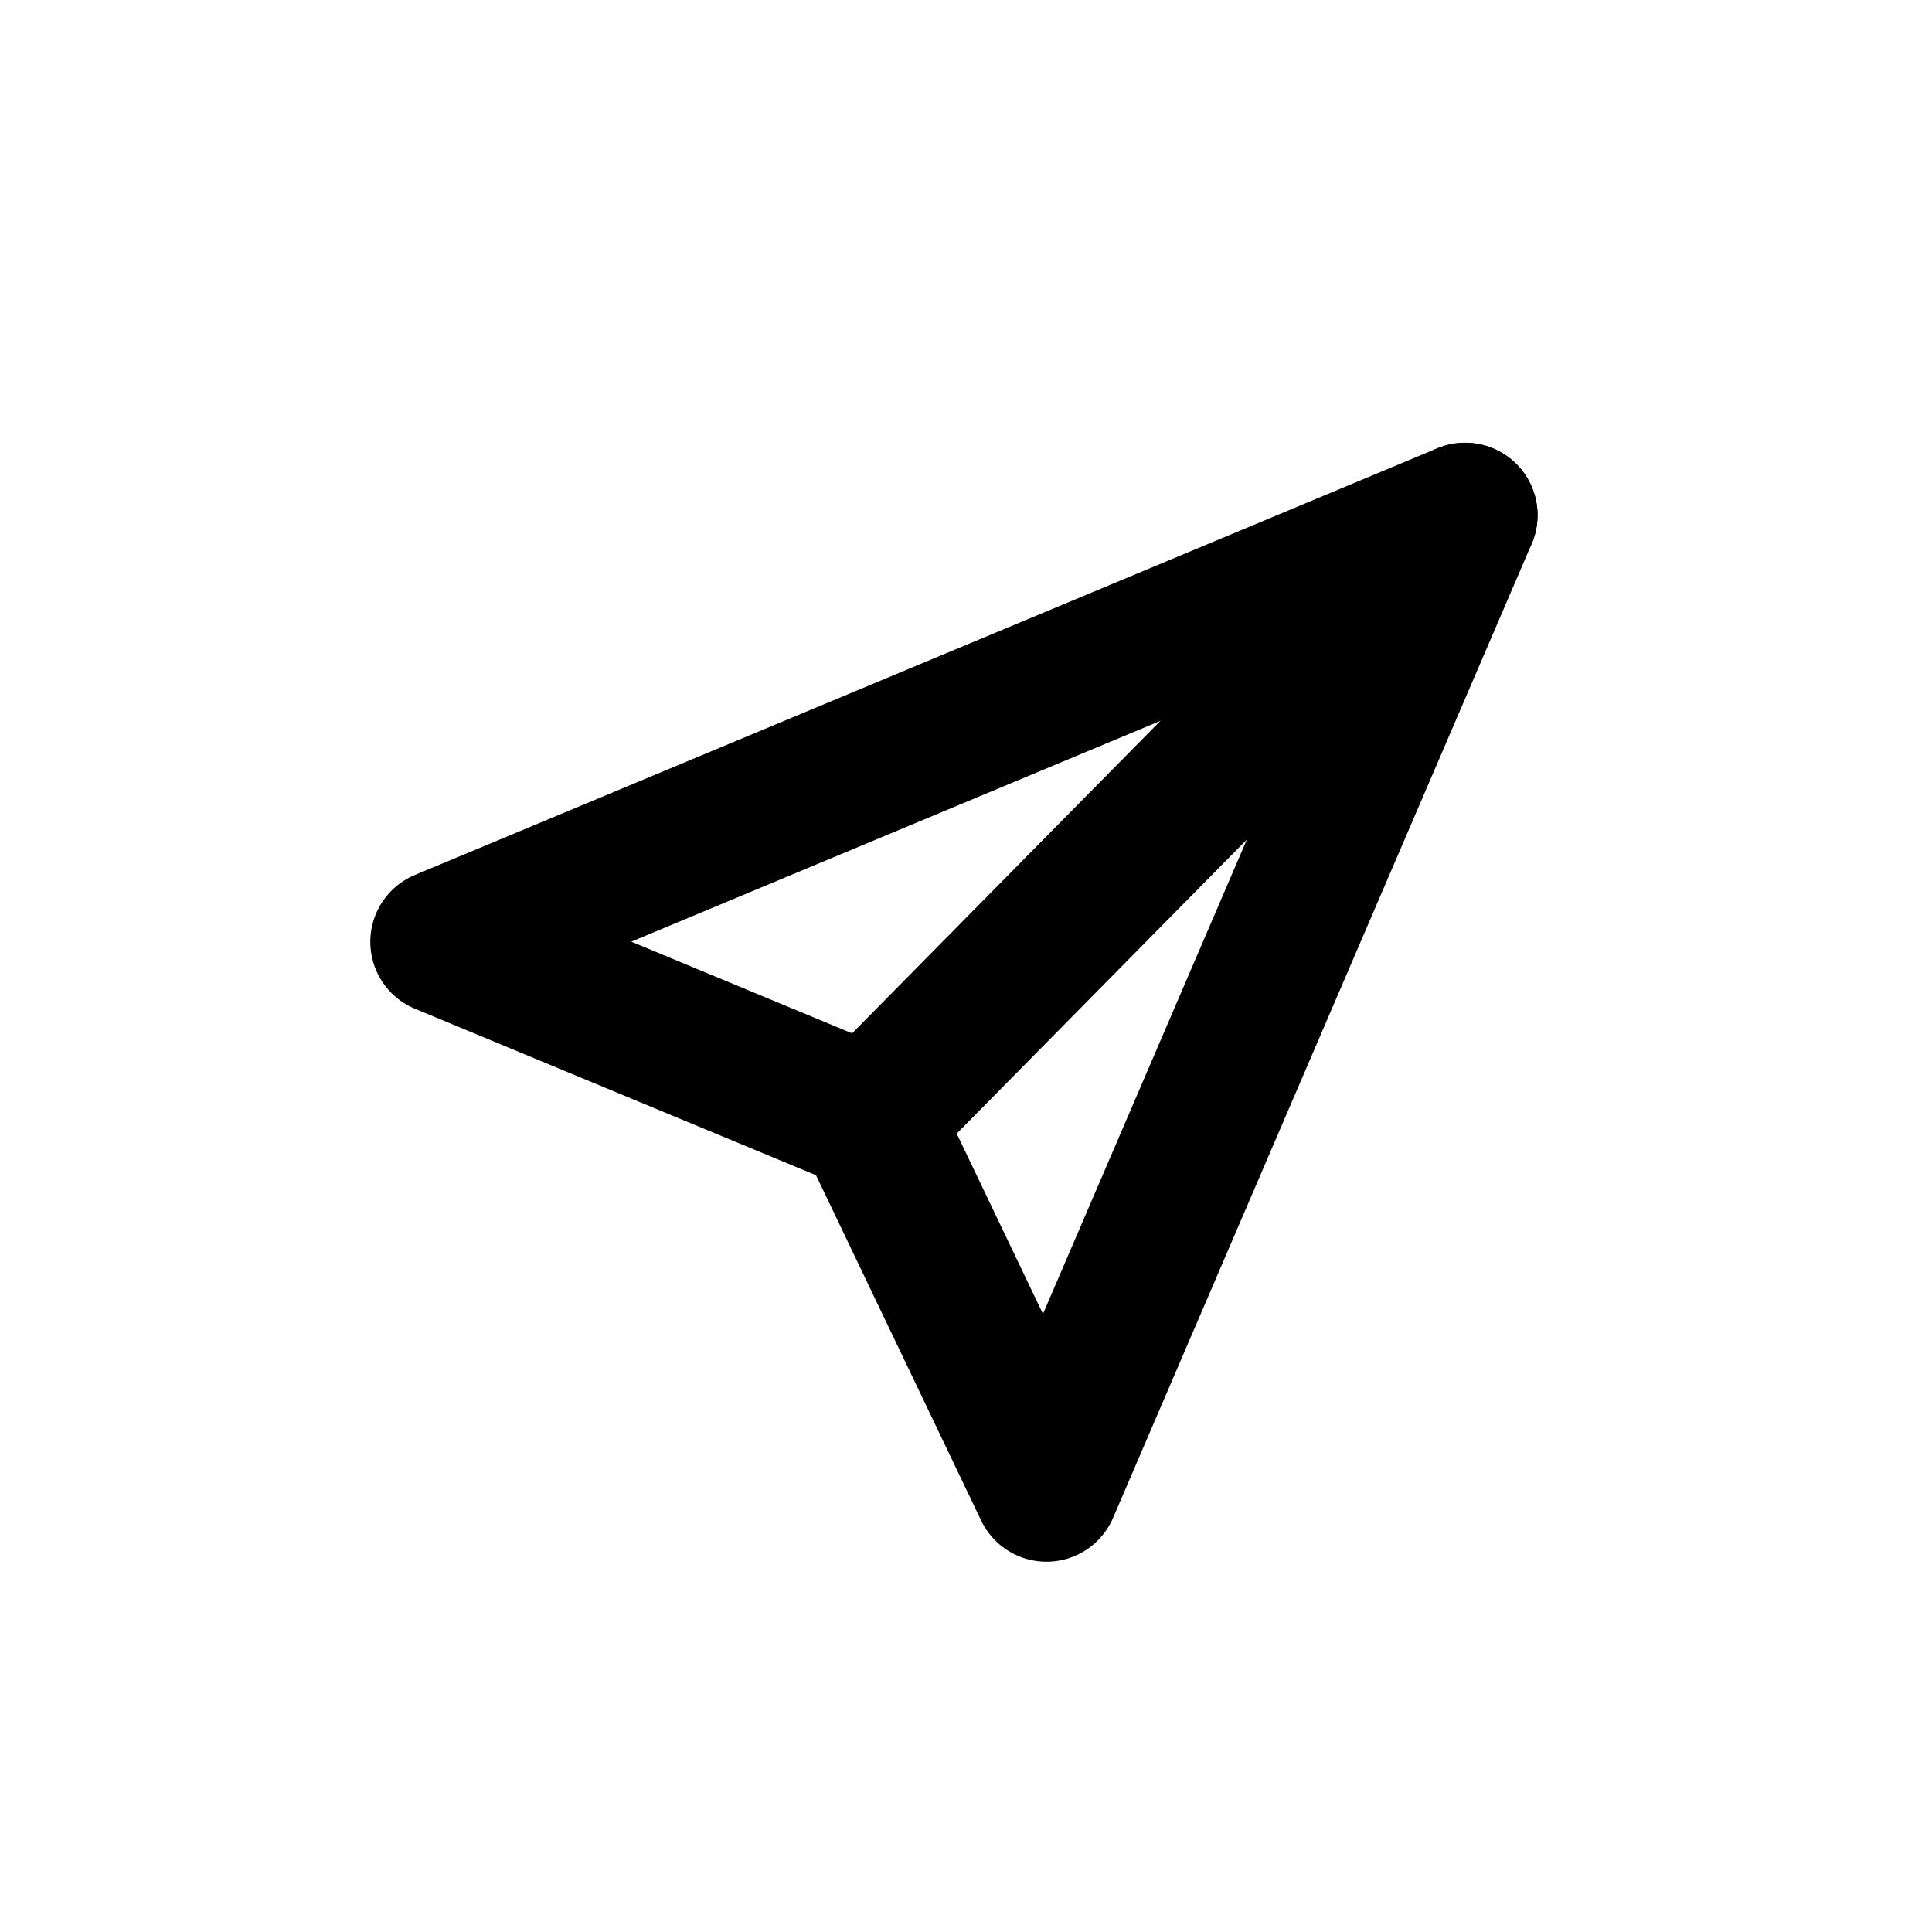
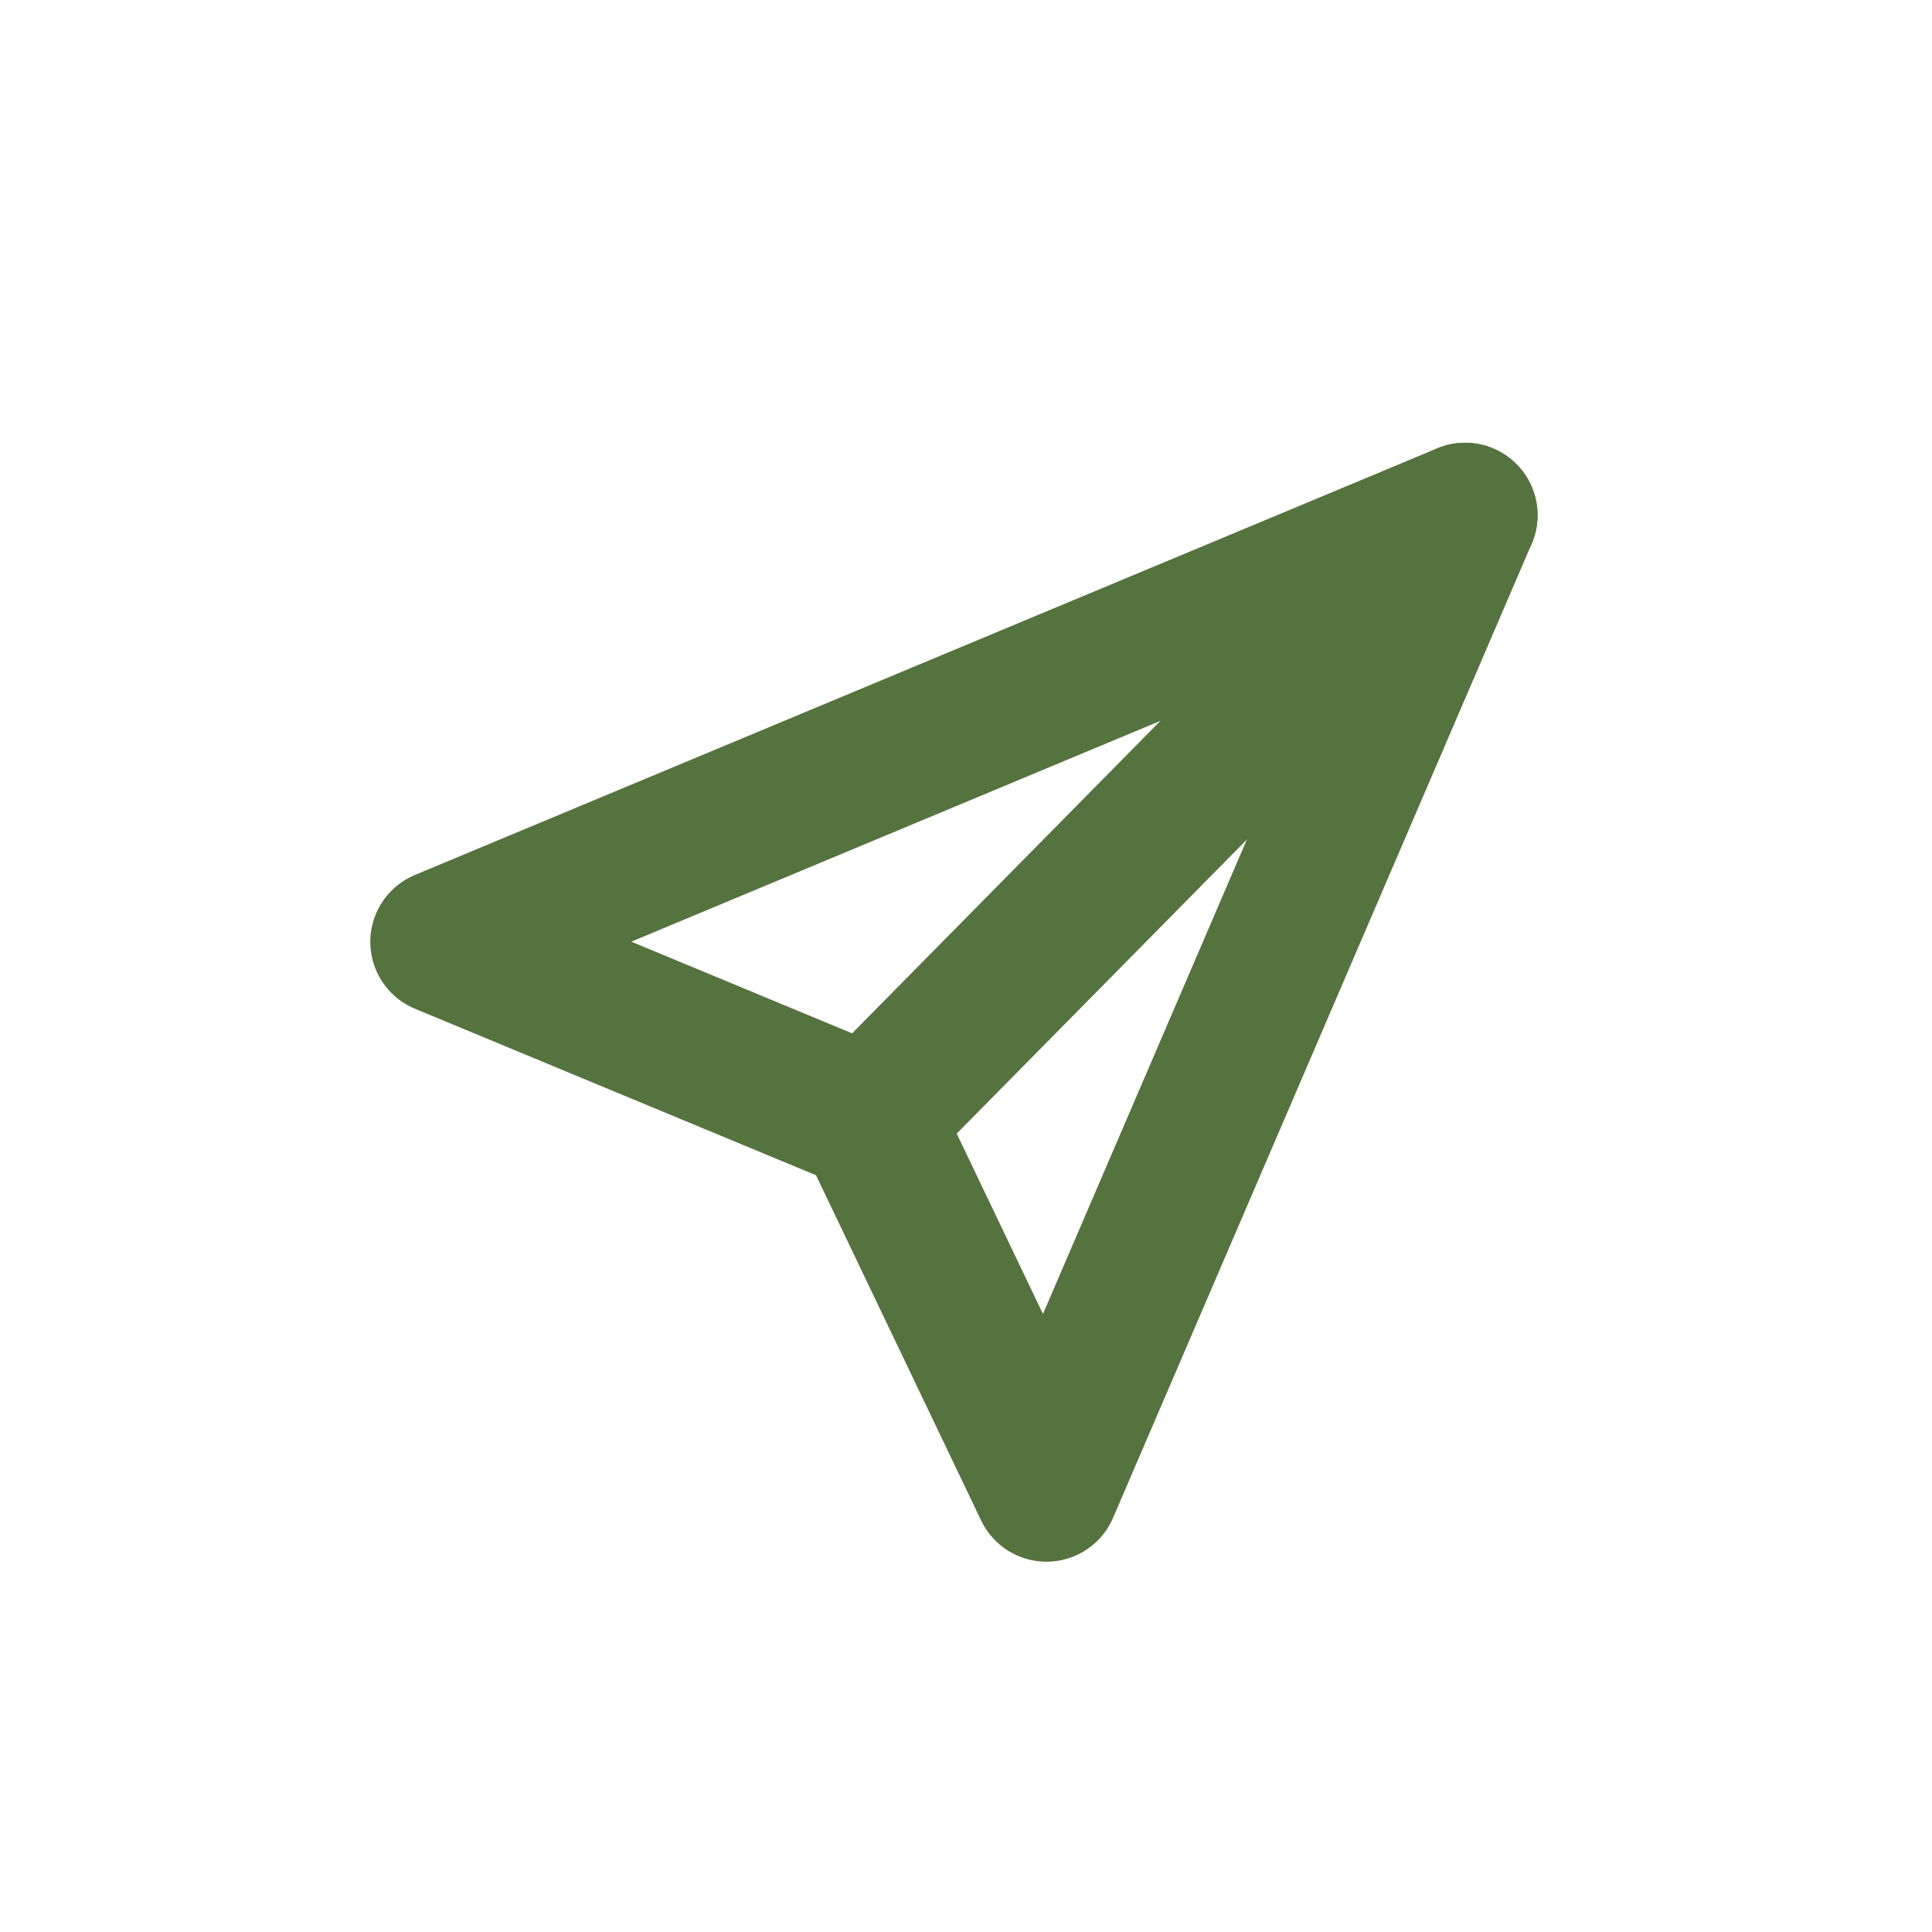
<svg xmlns="http://www.w3.org/2000/svg" viewBox="0 0 24 24" fill="none" aria-hidden="true">
-   <path d="M5.5 11.7L18.2 6.4L13 18.5L10.8 13.9L5.5 11.7Z" stroke="currentColor" stroke-width="1.8" stroke-linecap="round" stroke-linejoin="round" />
-   <path d="M18.2 6.4L10.8 13.9" stroke="currentColor" stroke-width="1.8" stroke-linecap="round" stroke-linejoin="round" />
+   <path d="M5.5 11.7L18.2 6.4L13 18.5L10.8 13.9L5.5 11.7Z" stroke="#55733F" stroke-width="1.8" stroke-linecap="round" stroke-linejoin="round" />
+   <path d="M18.2 6.4L10.8 13.9" stroke="#55733F" stroke-width="1.8" stroke-linecap="round" stroke-linejoin="round" />
</svg>
